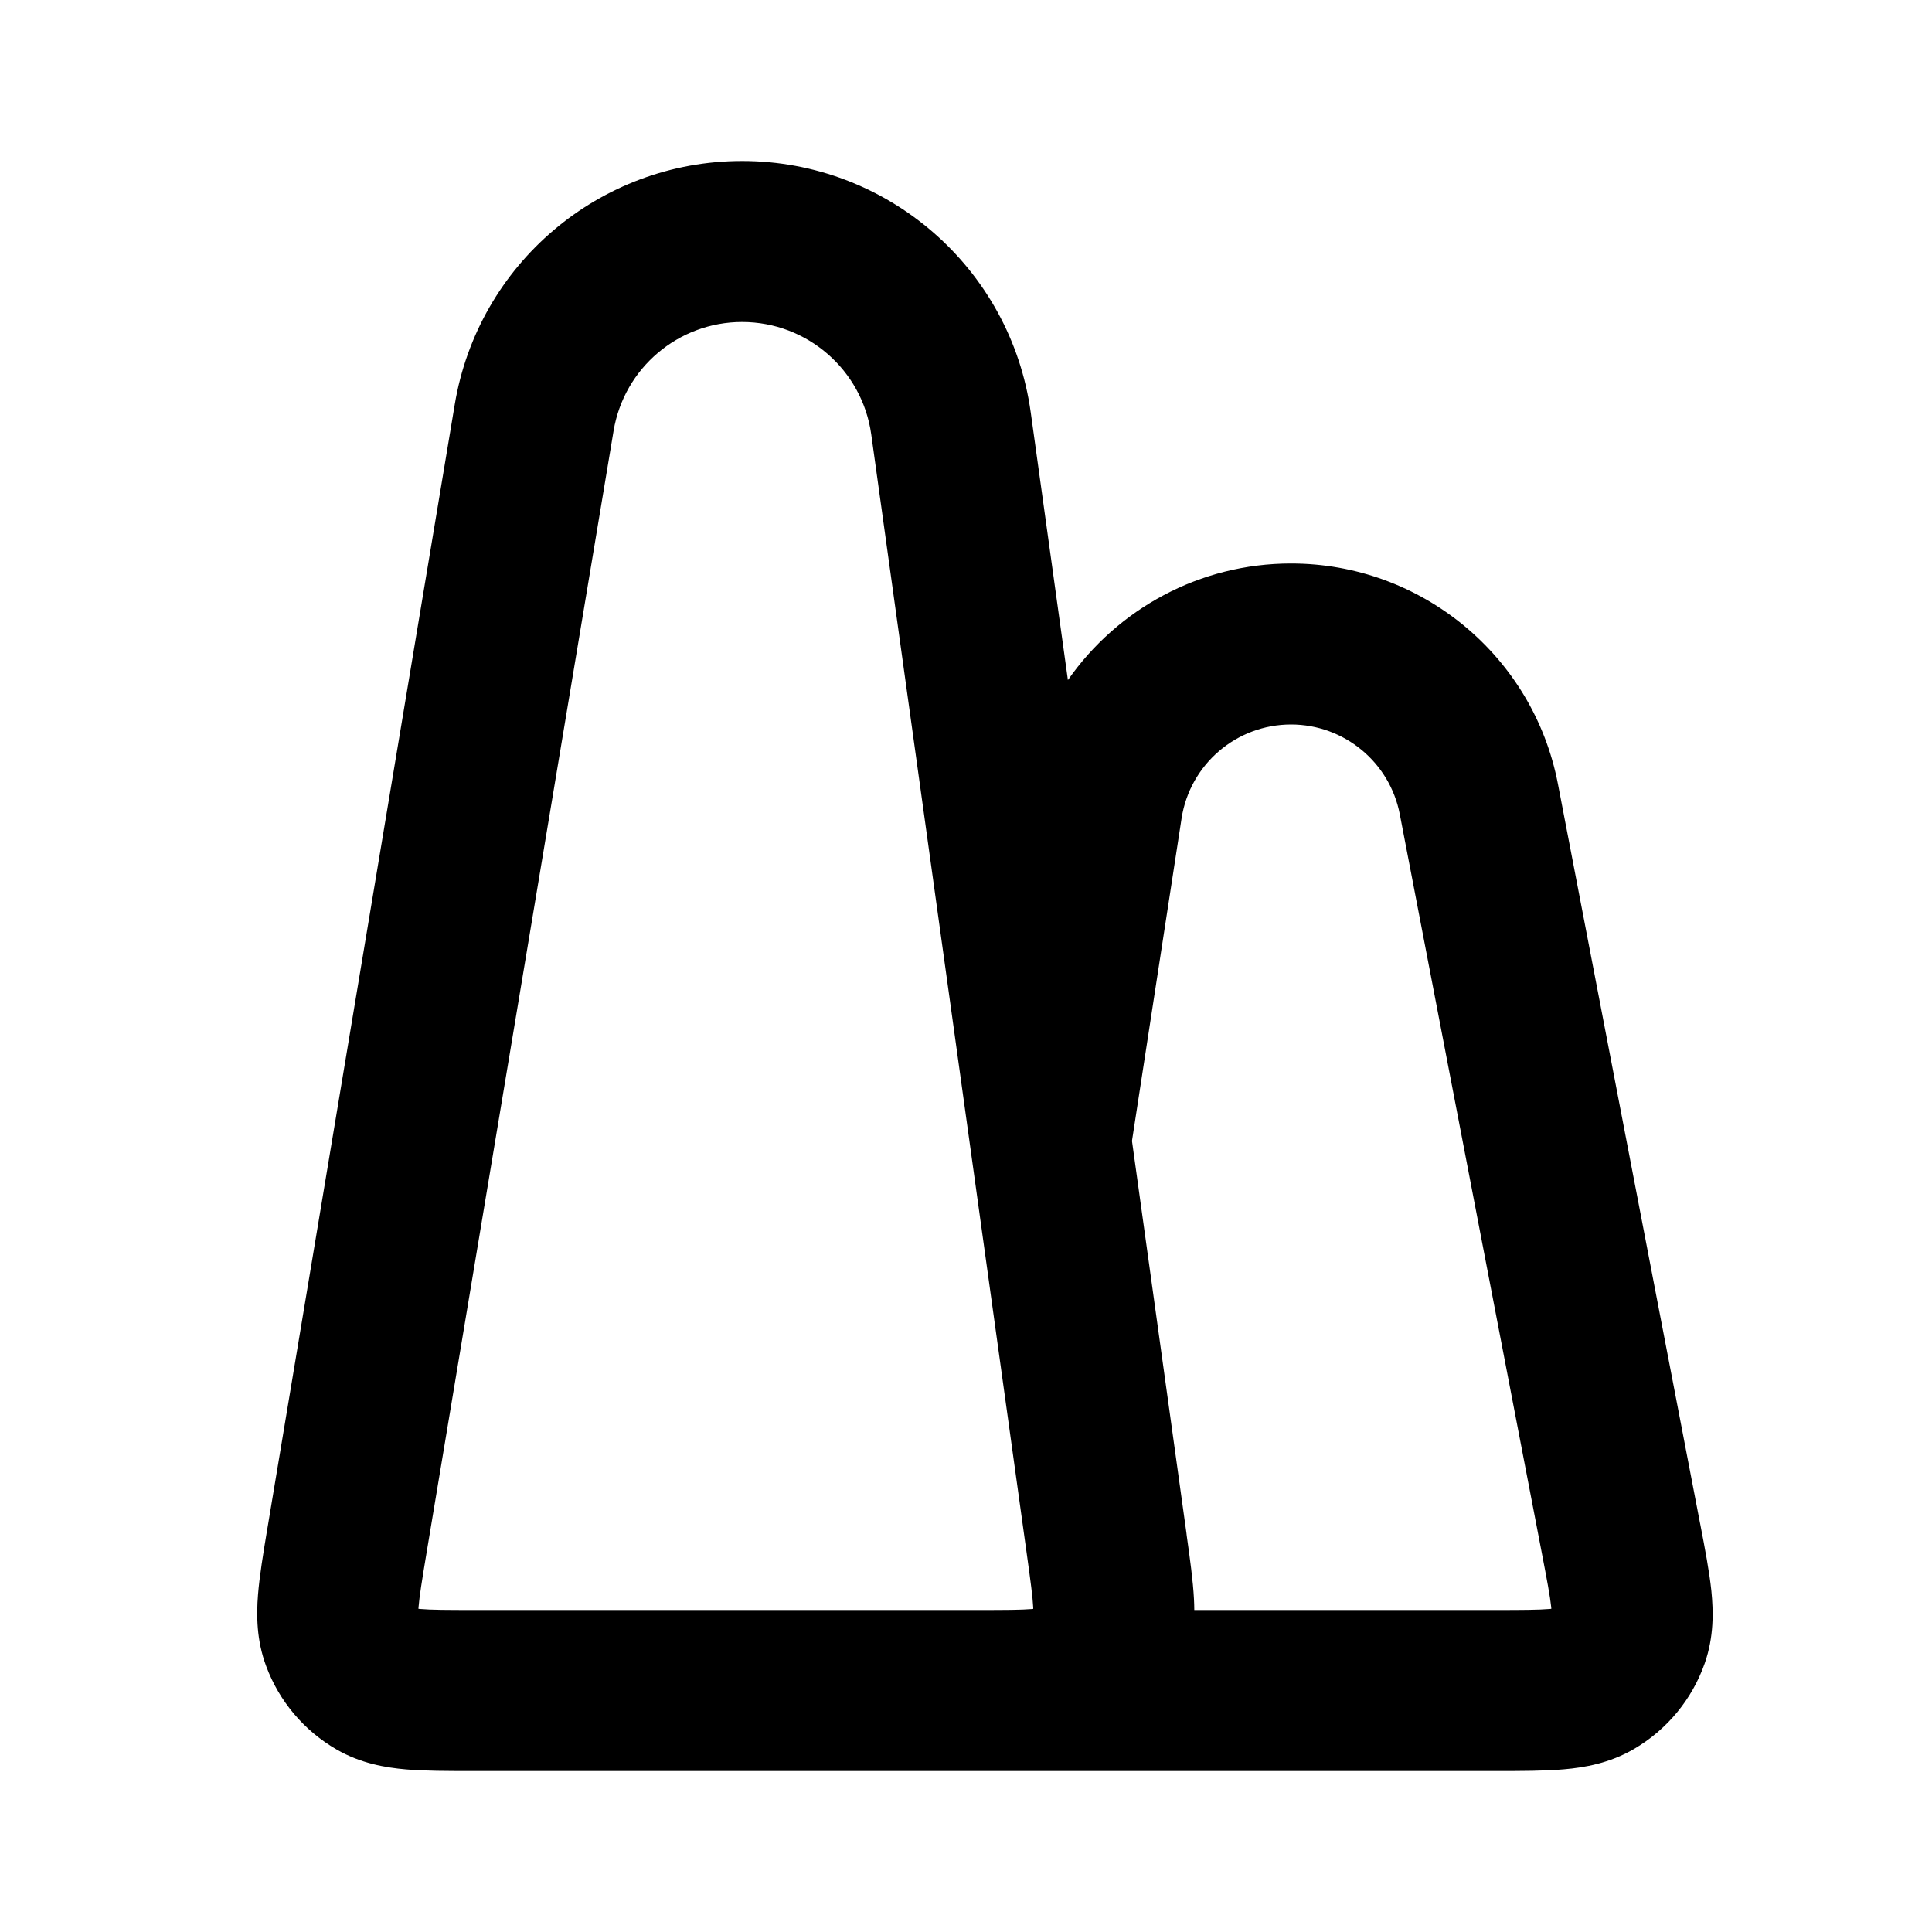
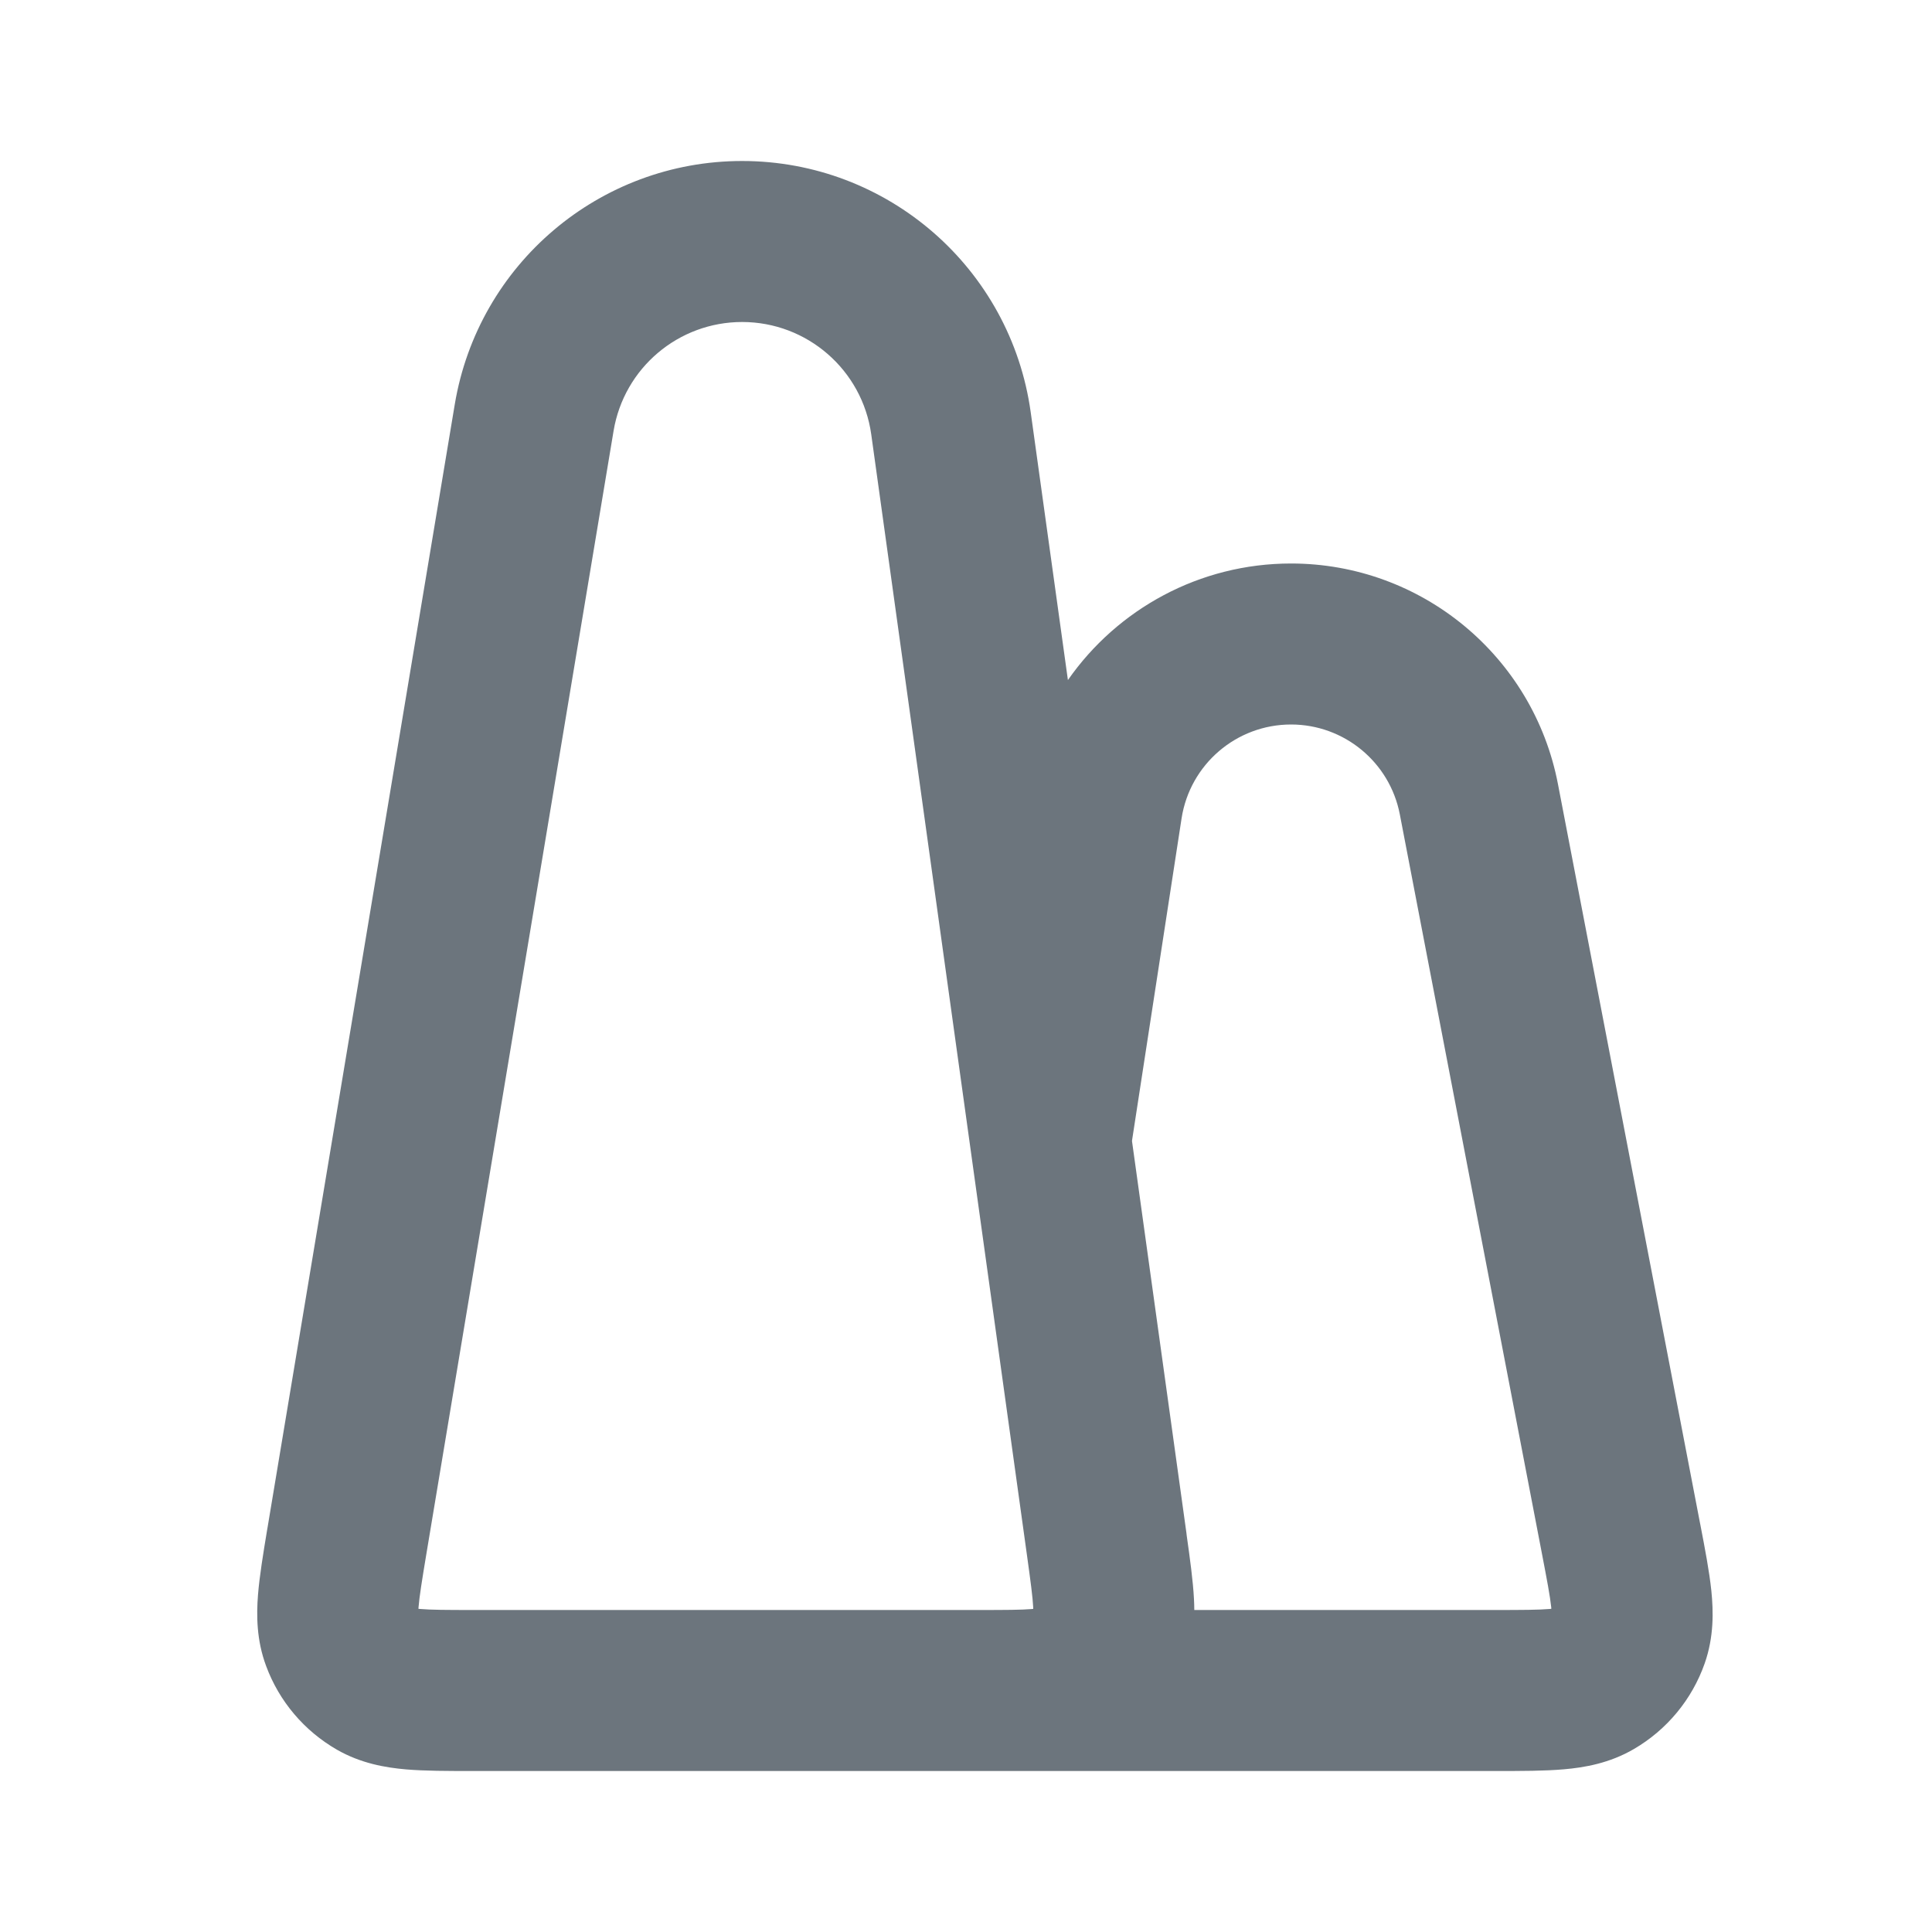
<svg xmlns="http://www.w3.org/2000/svg" width="24" height="24" viewBox="0 0 24 24" fill="none">
-   <path fill-rule="evenodd" clip-rule="evenodd" d="M9.219 2C7.45 2 5.94 3.279 5.649 5.025L3.324 18.973L3.318 19.007C3.27 19.298 3.224 19.575 3.205 19.811C3.185 20.065 3.186 20.375 3.306 20.696C3.468 21.135 3.78 21.502 4.185 21.735C4.483 21.906 4.789 21.958 5.043 21.98C5.278 22 5.559 22 5.853 22L5.889 22H11.501H12.162L12.197 22C12.221 22 12.246 22 12.27 22H18.563L18.599 22H18.599C18.9 22 19.187 22 19.427 21.979C19.684 21.957 19.996 21.903 20.297 21.727C20.707 21.488 21.019 21.111 21.176 20.664C21.292 20.334 21.285 20.018 21.259 19.761C21.234 19.522 21.18 19.24 21.123 18.944L21.116 18.909L19.353 9.738C19.047 8.149 17.656 7 16.038 7C14.901 7 13.881 7.566 13.266 8.448L12.804 5.122C12.556 3.332 11.026 2 9.219 2ZM14.062 14.174L14.738 19.042L14.742 19.077C14.782 19.361 14.82 19.634 14.832 19.865C14.834 19.908 14.836 19.953 14.836 20H18.563C18.913 20 19.111 19.999 19.253 19.987L19.271 19.985L19.27 19.967C19.255 19.825 19.218 19.631 19.152 19.287L17.389 10.116C17.264 9.468 16.697 9 16.038 9C15.359 9 14.782 9.495 14.678 10.166L14.065 14.152C14.064 14.159 14.063 14.167 14.062 14.174ZM12.162 20C12.497 20 12.684 19.999 12.819 19.988L12.835 19.986L12.835 19.969C12.828 19.835 12.803 19.649 12.757 19.317L10.823 5.397C10.712 4.596 10.027 4 9.219 4C8.427 4 7.752 4.572 7.622 5.353L5.297 19.301C5.241 19.639 5.21 19.83 5.199 19.968L5.198 19.985L5.215 19.987C5.353 19.999 5.546 20 5.889 20H11.501H12.162Z" fill="currentColor" />
+   <path fill-rule="evenodd" clip-rule="evenodd" d="M9.219 2C7.45 2 5.94 3.279 5.649 5.025L3.324 18.973L3.318 19.007C3.27 19.298 3.224 19.575 3.205 19.811C3.185 20.065 3.186 20.375 3.306 20.696C3.468 21.135 3.78 21.502 4.185 21.735C4.483 21.906 4.789 21.958 5.043 21.98C5.278 22 5.559 22 5.853 22L5.889 22H11.501H12.162L12.197 22C12.221 22 12.246 22 12.27 22H18.563L18.599 22H18.599C18.9 22 19.187 22 19.427 21.979C19.684 21.957 19.996 21.903 20.297 21.727C20.707 21.488 21.019 21.111 21.176 20.664C21.292 20.334 21.285 20.018 21.259 19.761C21.234 19.522 21.18 19.24 21.123 18.944L21.116 18.909L19.353 9.738C19.047 8.149 17.656 7 16.038 7C14.901 7 13.881 7.566 13.266 8.448L12.804 5.122C12.556 3.332 11.026 2 9.219 2ZM14.062 14.174L14.738 19.042L14.742 19.077C14.782 19.361 14.82 19.634 14.832 19.865C14.834 19.908 14.836 19.953 14.836 20H18.563C18.913 20 19.111 19.999 19.253 19.987L19.271 19.985L19.27 19.967C19.255 19.825 19.218 19.631 19.152 19.287L17.389 10.116C17.264 9.468 16.697 9 16.038 9C15.359 9 14.782 9.495 14.678 10.166L14.065 14.152C14.064 14.159 14.063 14.167 14.062 14.174ZM12.162 20C12.497 20 12.684 19.999 12.819 19.988L12.835 19.986L12.835 19.969C12.828 19.835 12.803 19.649 12.757 19.317L10.823 5.397C10.712 4.596 10.027 4 9.219 4C8.427 4 7.752 4.572 7.622 5.353L5.297 19.301C5.241 19.639 5.21 19.83 5.199 19.968L5.198 19.985L5.215 19.987C5.353 19.999 5.546 20 5.889 20H11.501H12.162Z" fill="#6c757d" />
</svg>
